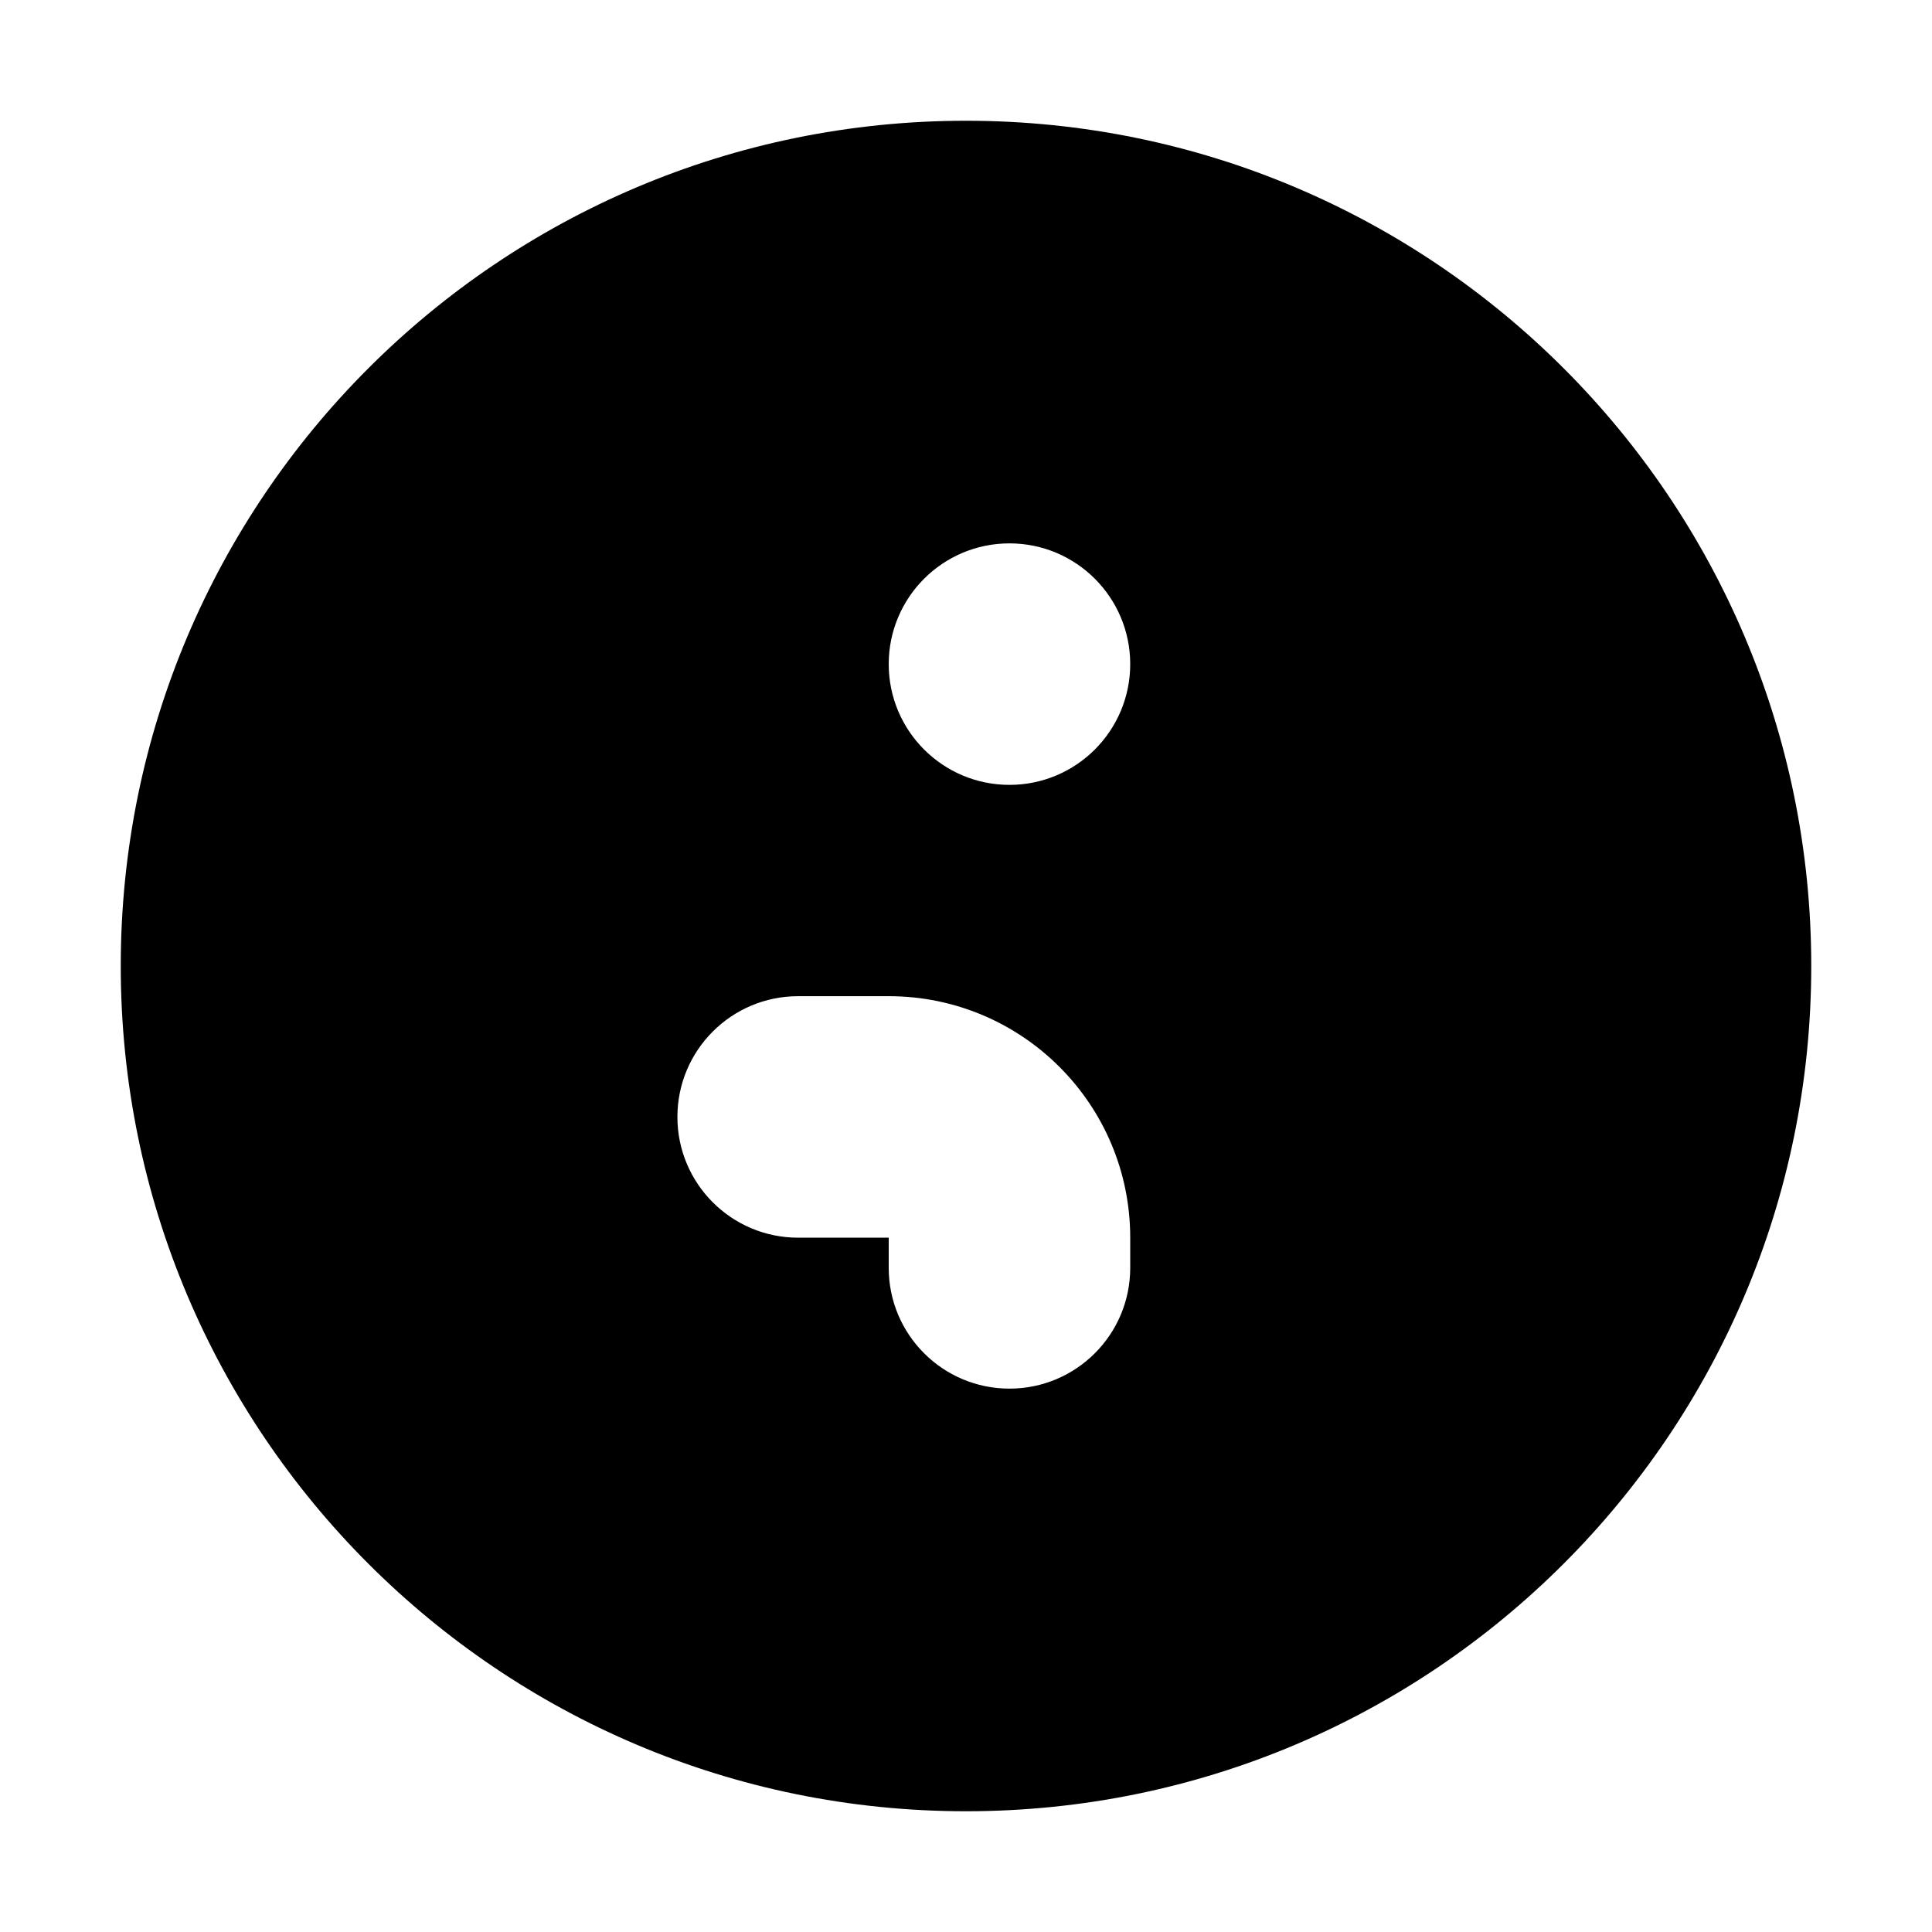
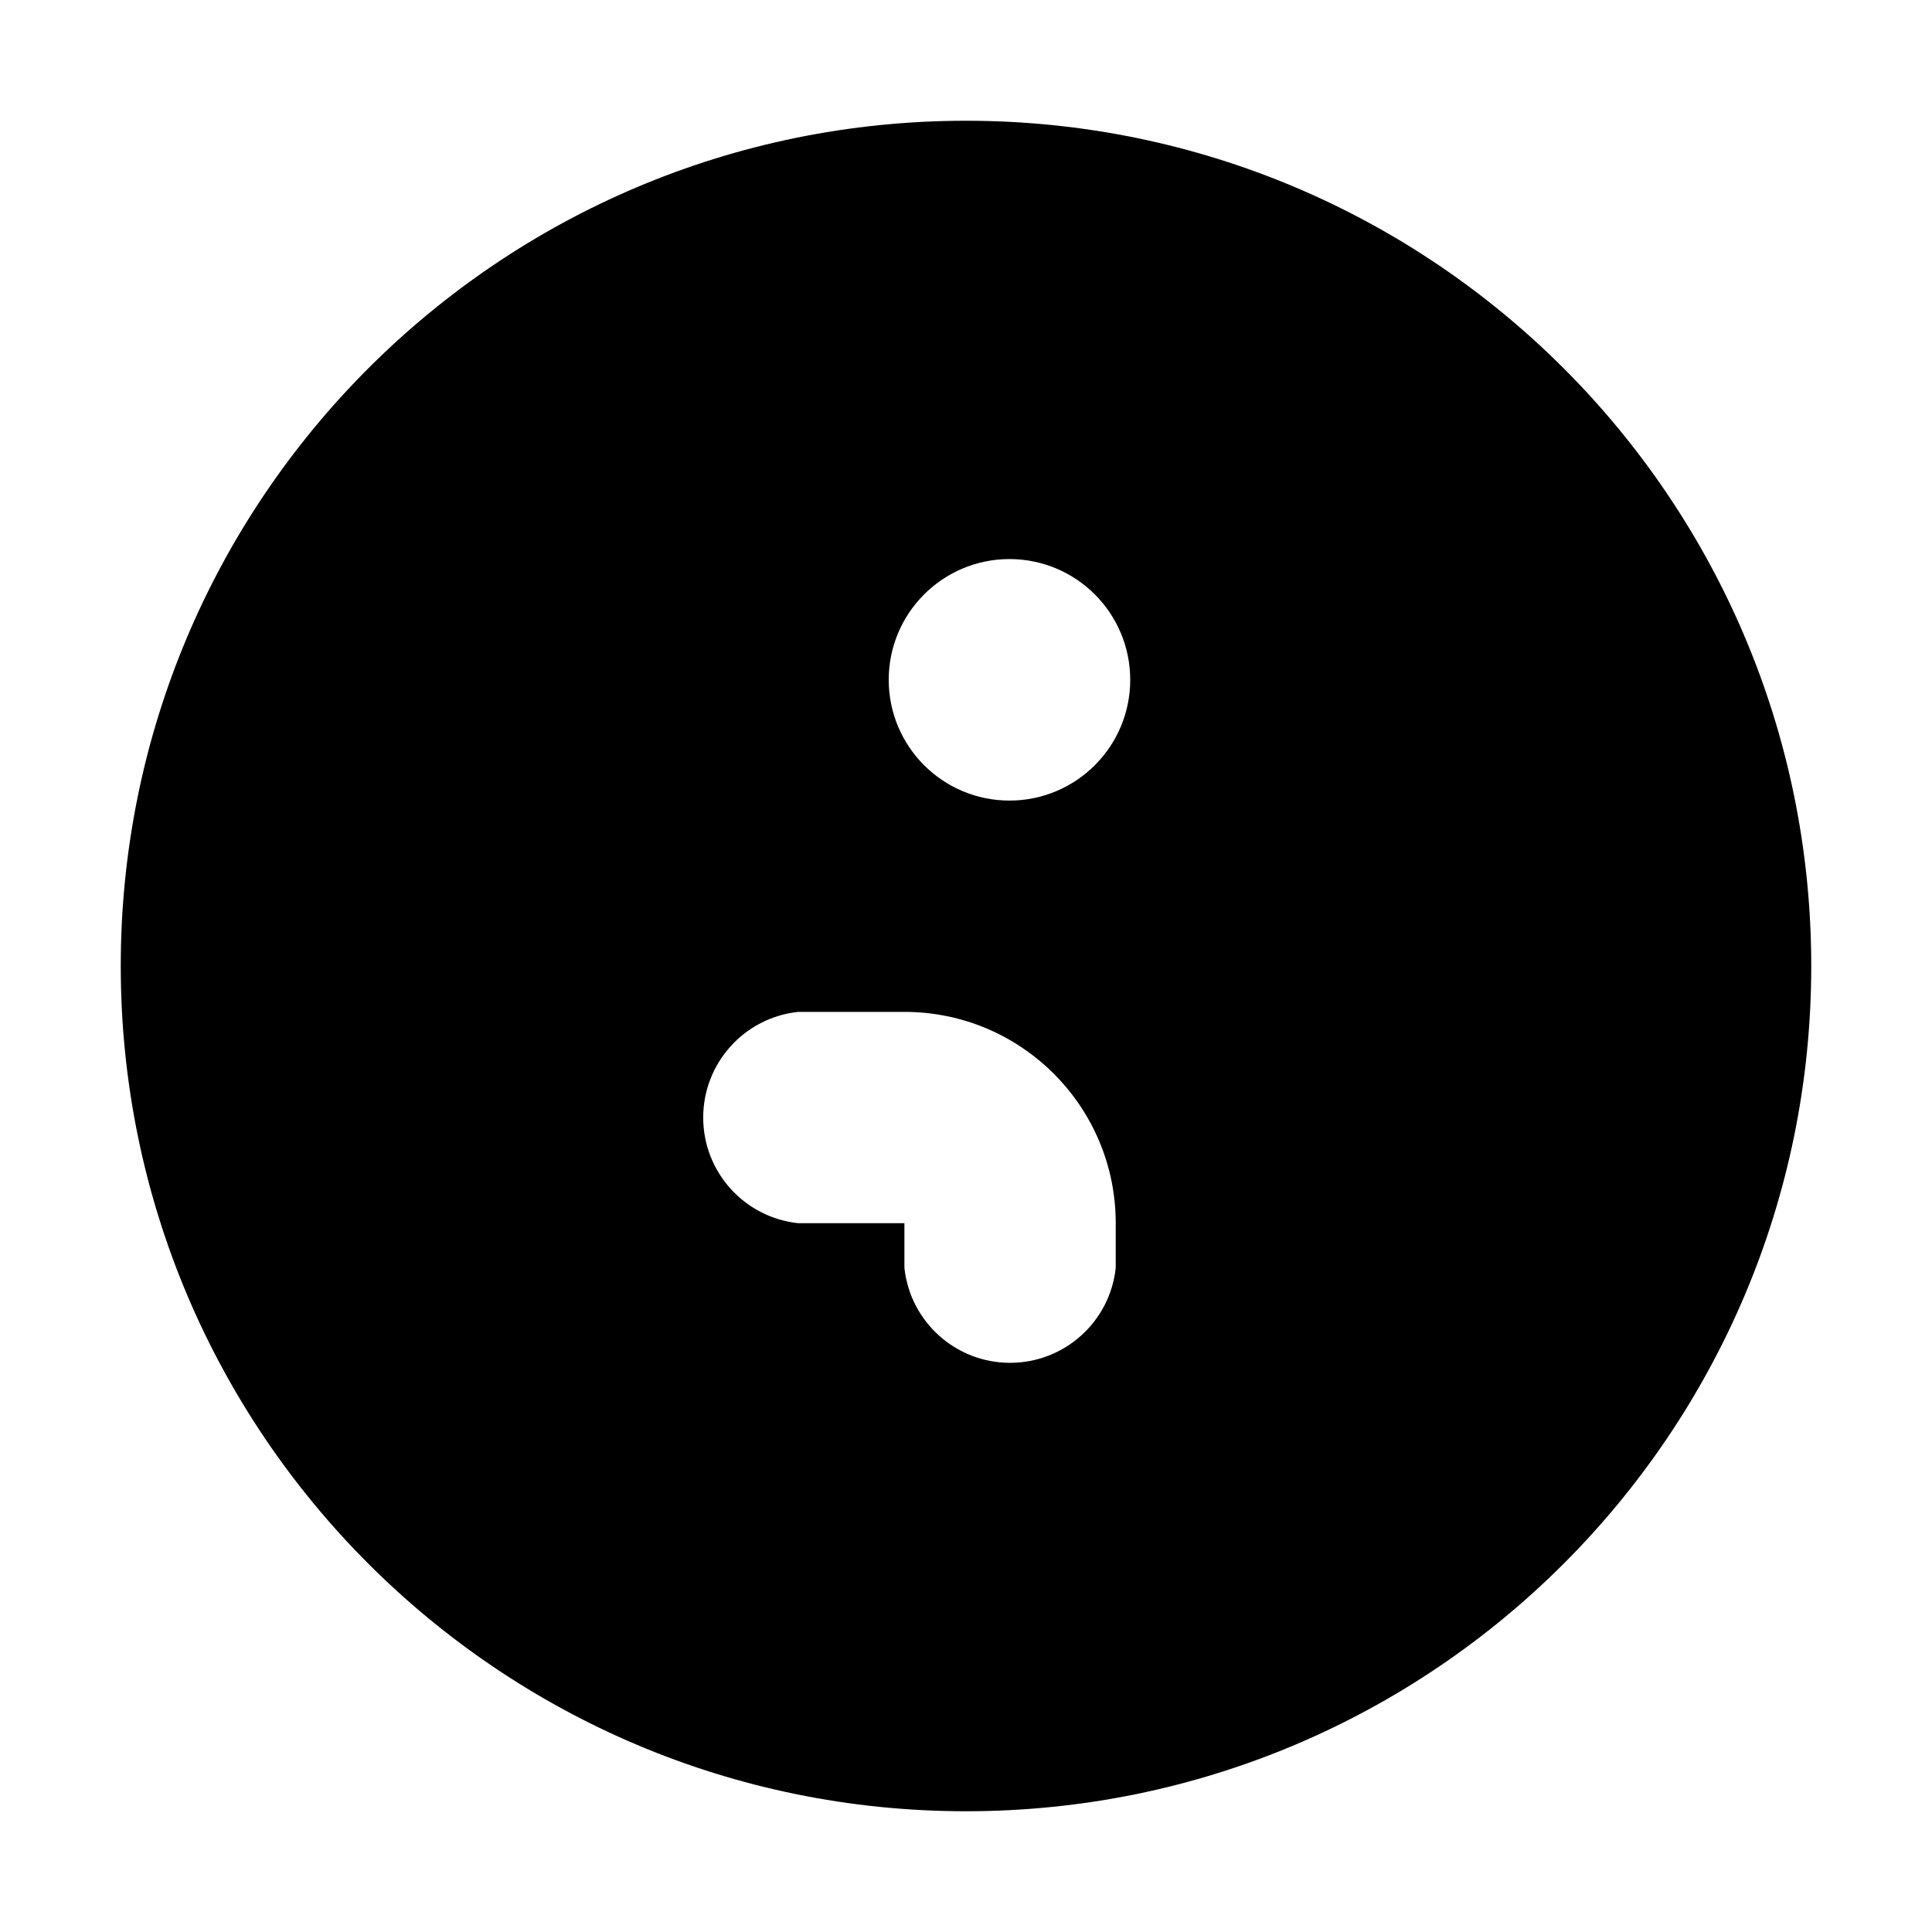
<svg xmlns="http://www.w3.org/2000/svg" viewBox="0 0 16 16" fill="none" stroke="currentColor" stroke-width="1.5" stroke-linecap="round" stroke-linejoin="round">
-   <path fill="currentColor" fill-rule="evenodd" stroke="none" d="M1 8A7 7 0 1 0 15 8A7 7 0 1 0 1 8ZM7.36 5.5A1 1 0 1 0 9.36 5.5A1 1 0 1 0 7.36 5.5ZM6.61 8.25H7.36A2 2 0 0 1 9.36 10.25V10.5A1 1 0 0 1 7.36 10.5V10.25H6.61A1 1 0 0 1 6.61 8.25Z" />
+   <path fill="currentColor" fill-rule="evenodd" stroke="none" d="M1 8A7 7 0 1 0 15 8A7 7 0 1 0 1 8ZM7.36 5.63A1 1 0 1 0 9.36 5.63A1 1 0 1 0 7.36 5.63ZM6.61 8.38H7.49A1.75 1.75 0 0 1 9.24 10.13V10.5A0.88 0.88 0 0 1 7.49 10.5V10.13H6.61A0.88 0.88 0 0 1 6.61 8.38Z" />
</svg>
